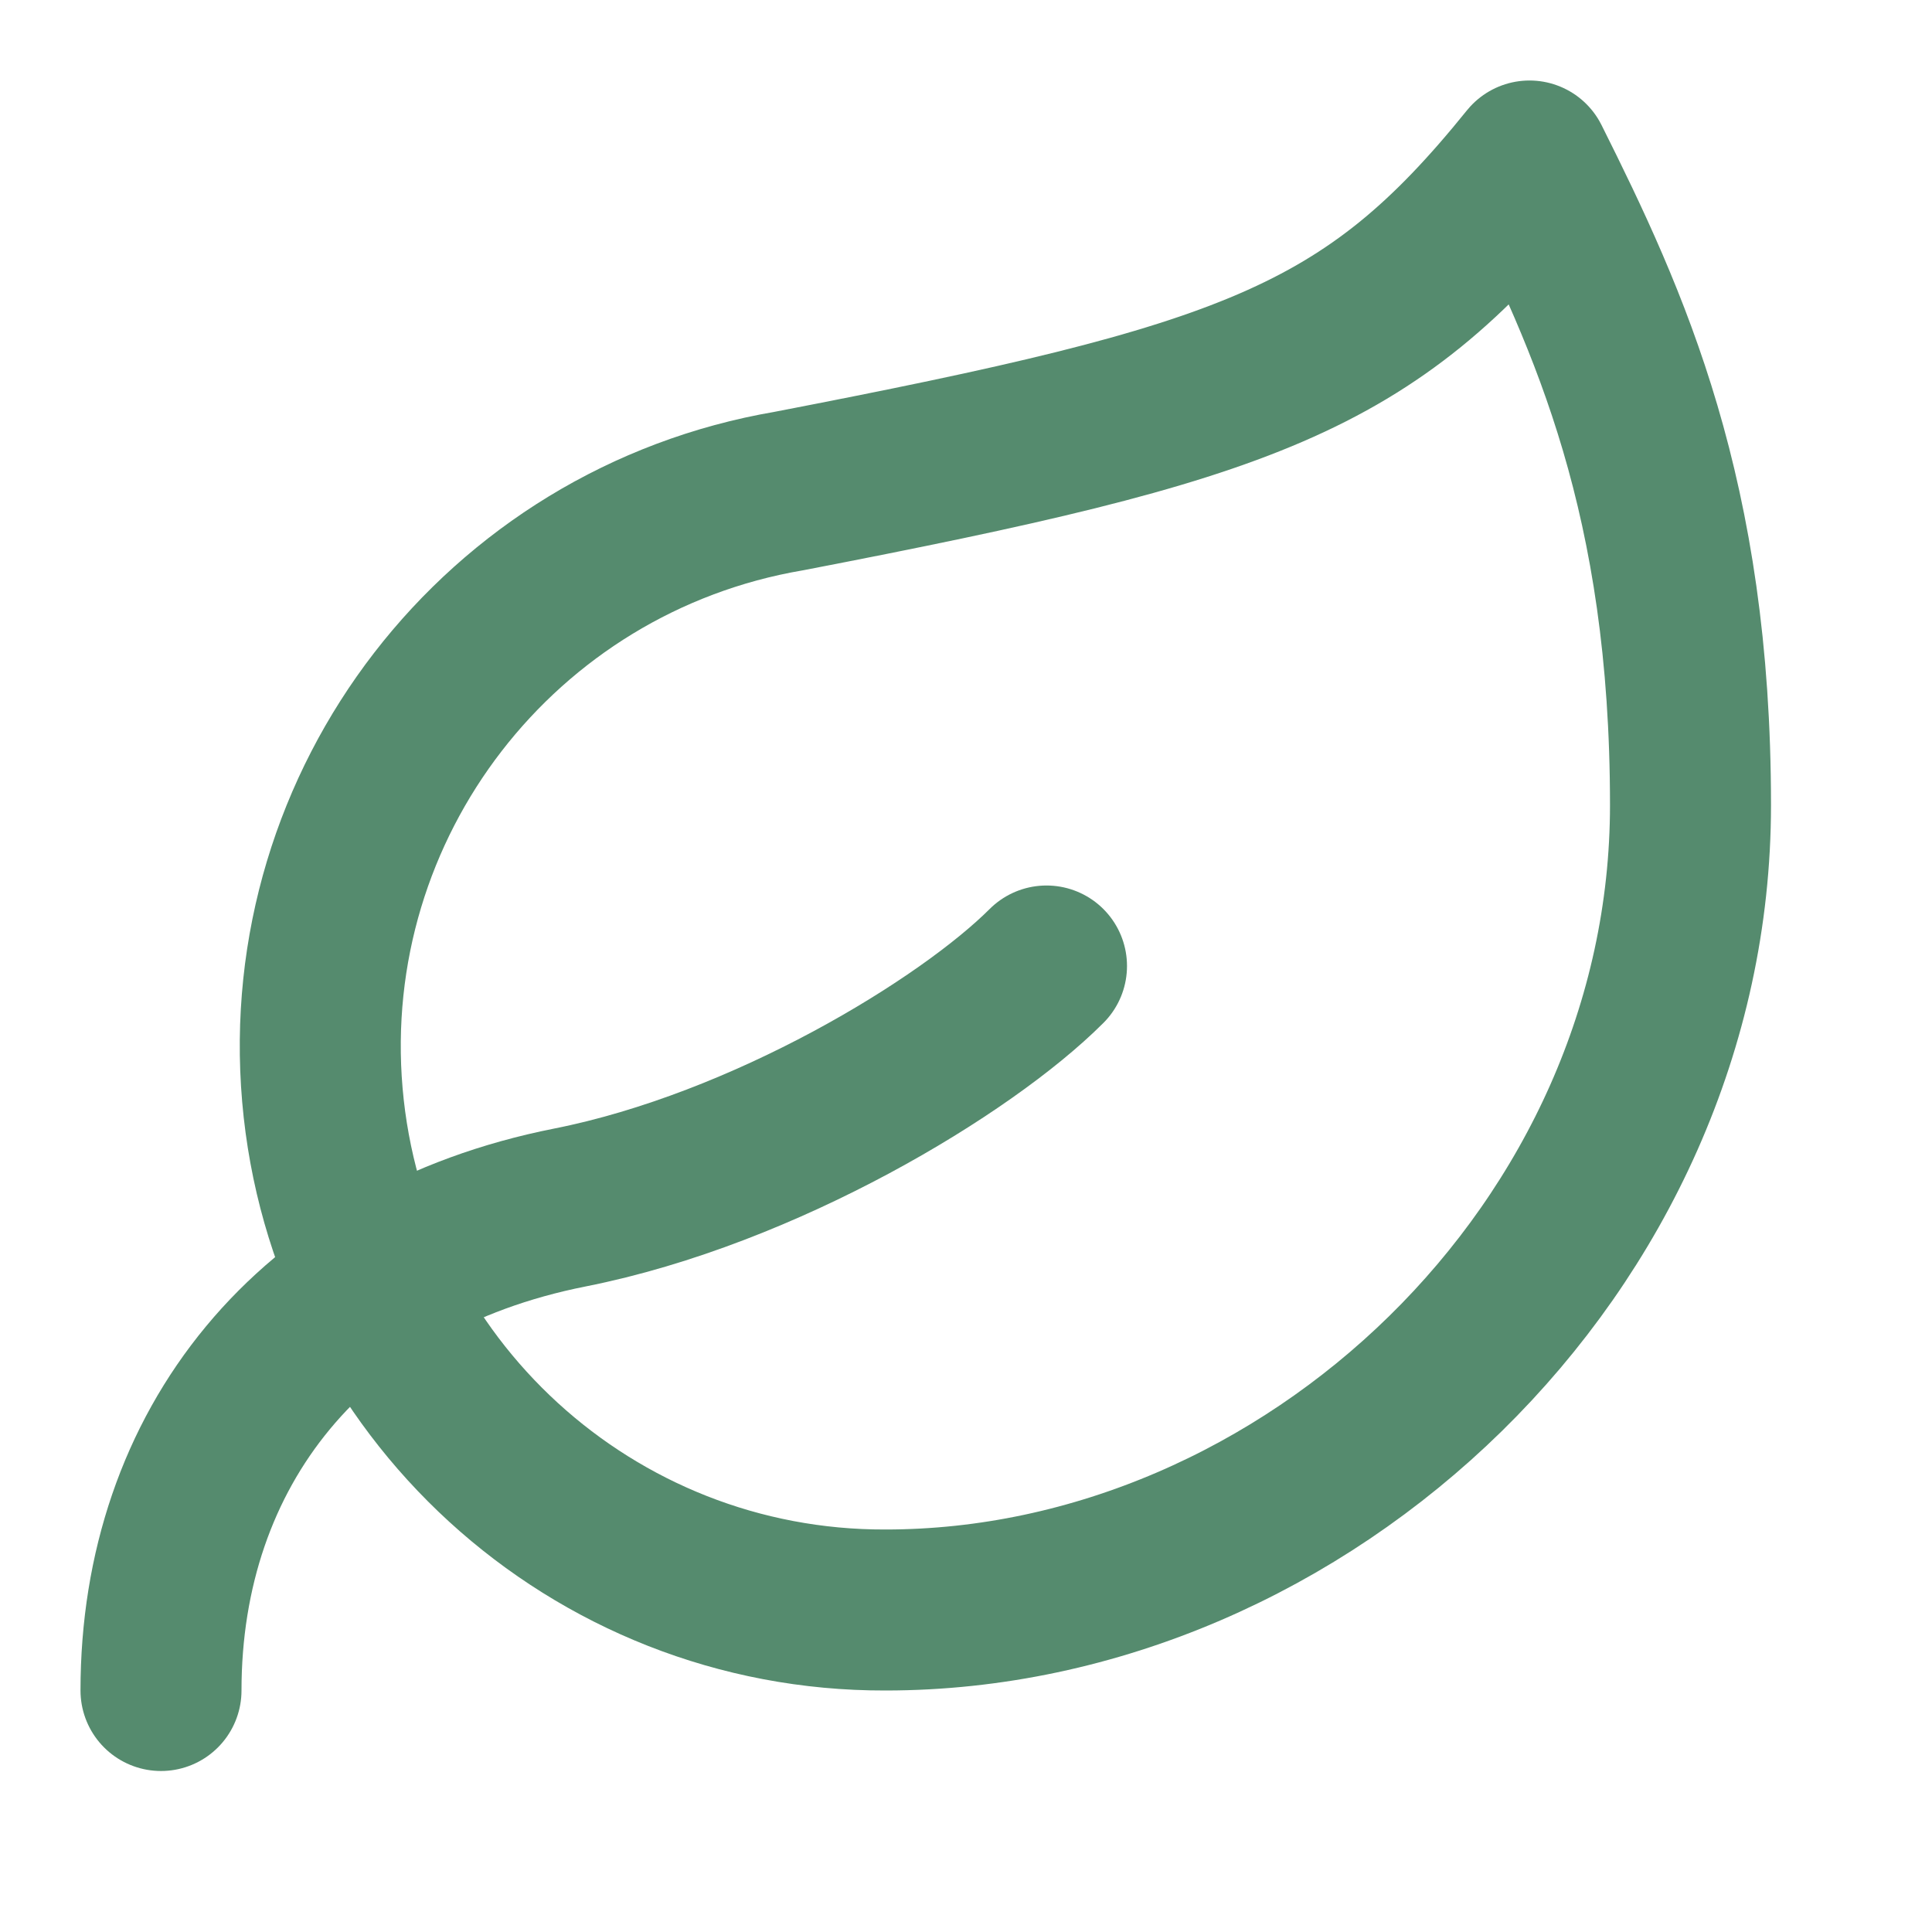
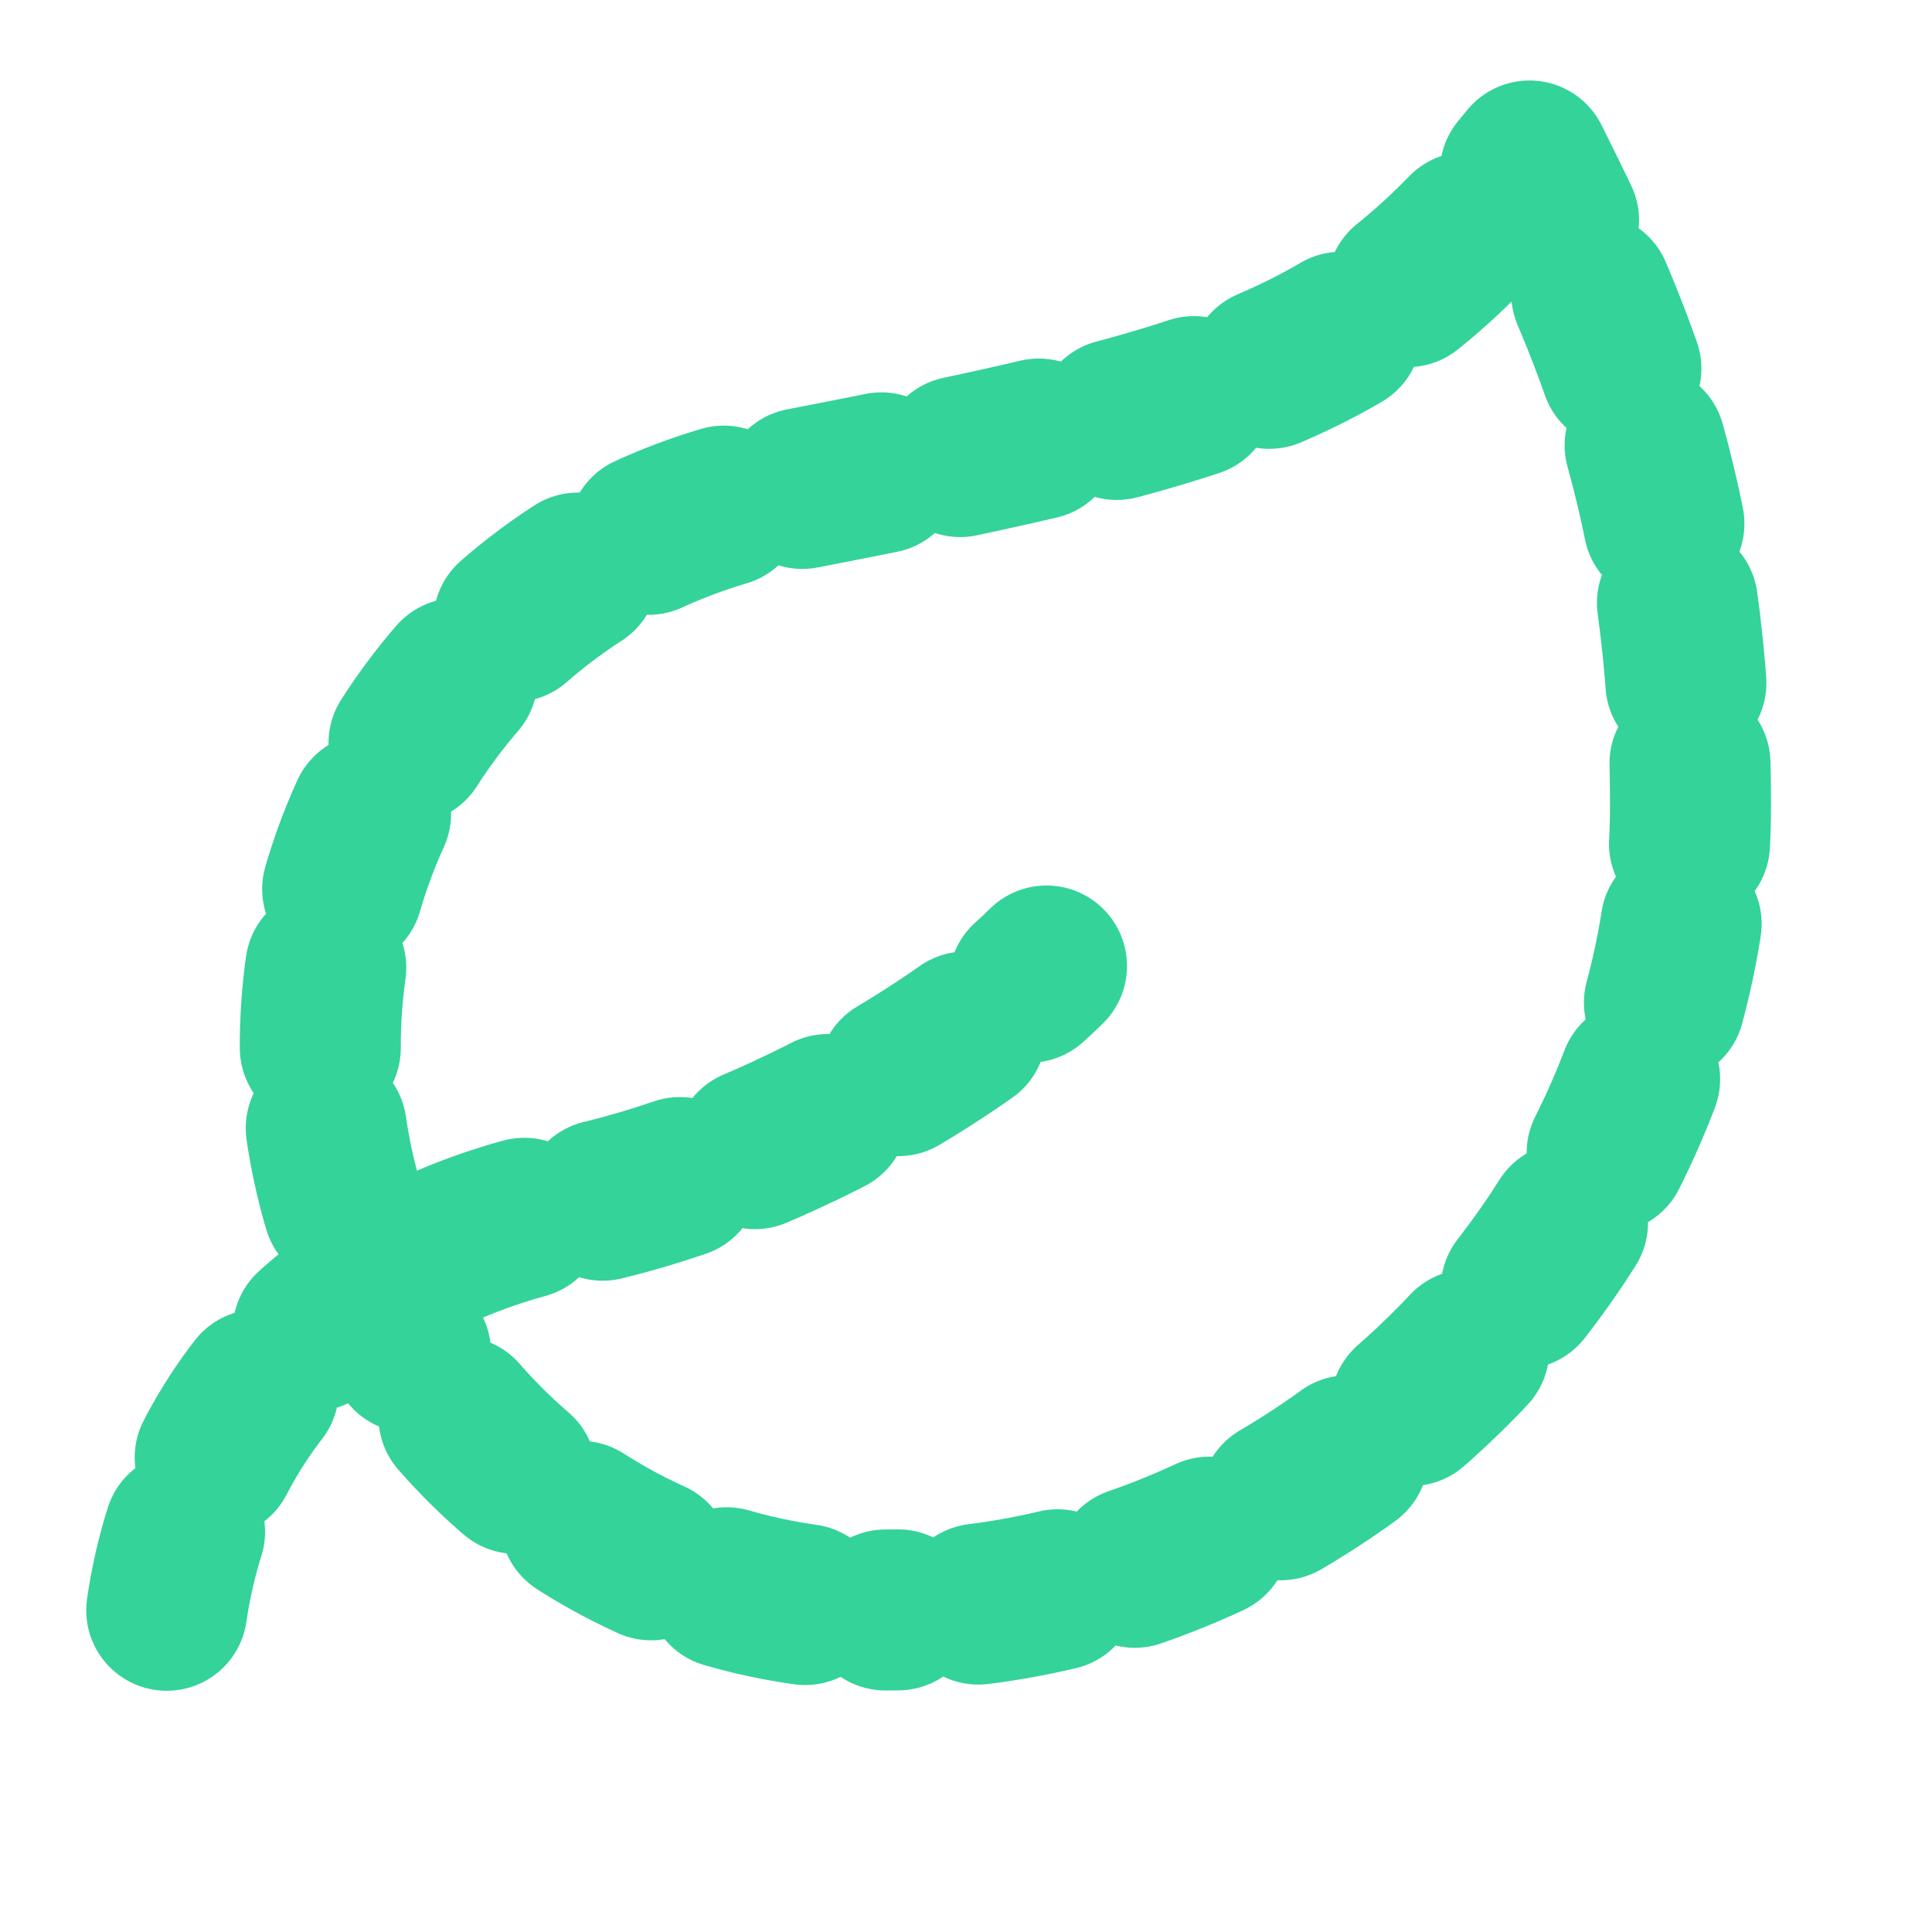
- <svg xmlns="http://www.w3.org/2000/svg" width="24" height="24" viewBox="0 0 24 24" fill="none" stroke="#558B6E" stroke-width="2" stroke-linecap="round" stroke-linejoin="round">
+ <svg xmlns="http://www.w3.org/2000/svg" width="24" height="24" viewBox="0 0 24 24" fill="none" stroke="#34D399" stroke-width="2" stroke-linecap="round" stroke-linejoin="round" class="lucide lucide-leaf h-8 w-8 text-primary" style="stroke-dasharray: 1; stroke-dashoffset: 1;">
  <path d="M11 20A7 7 0 0 1 9.8 6.1C15.5 5 17 4.48 19 2c1 2 2 4.18 2 8 0 5.5-4.78 10-10 10Z" />
  <path d="M2 21c0-3 1.85-5.36 5.08-6C9.5 14.52 12 13 13 12" />
</svg>
